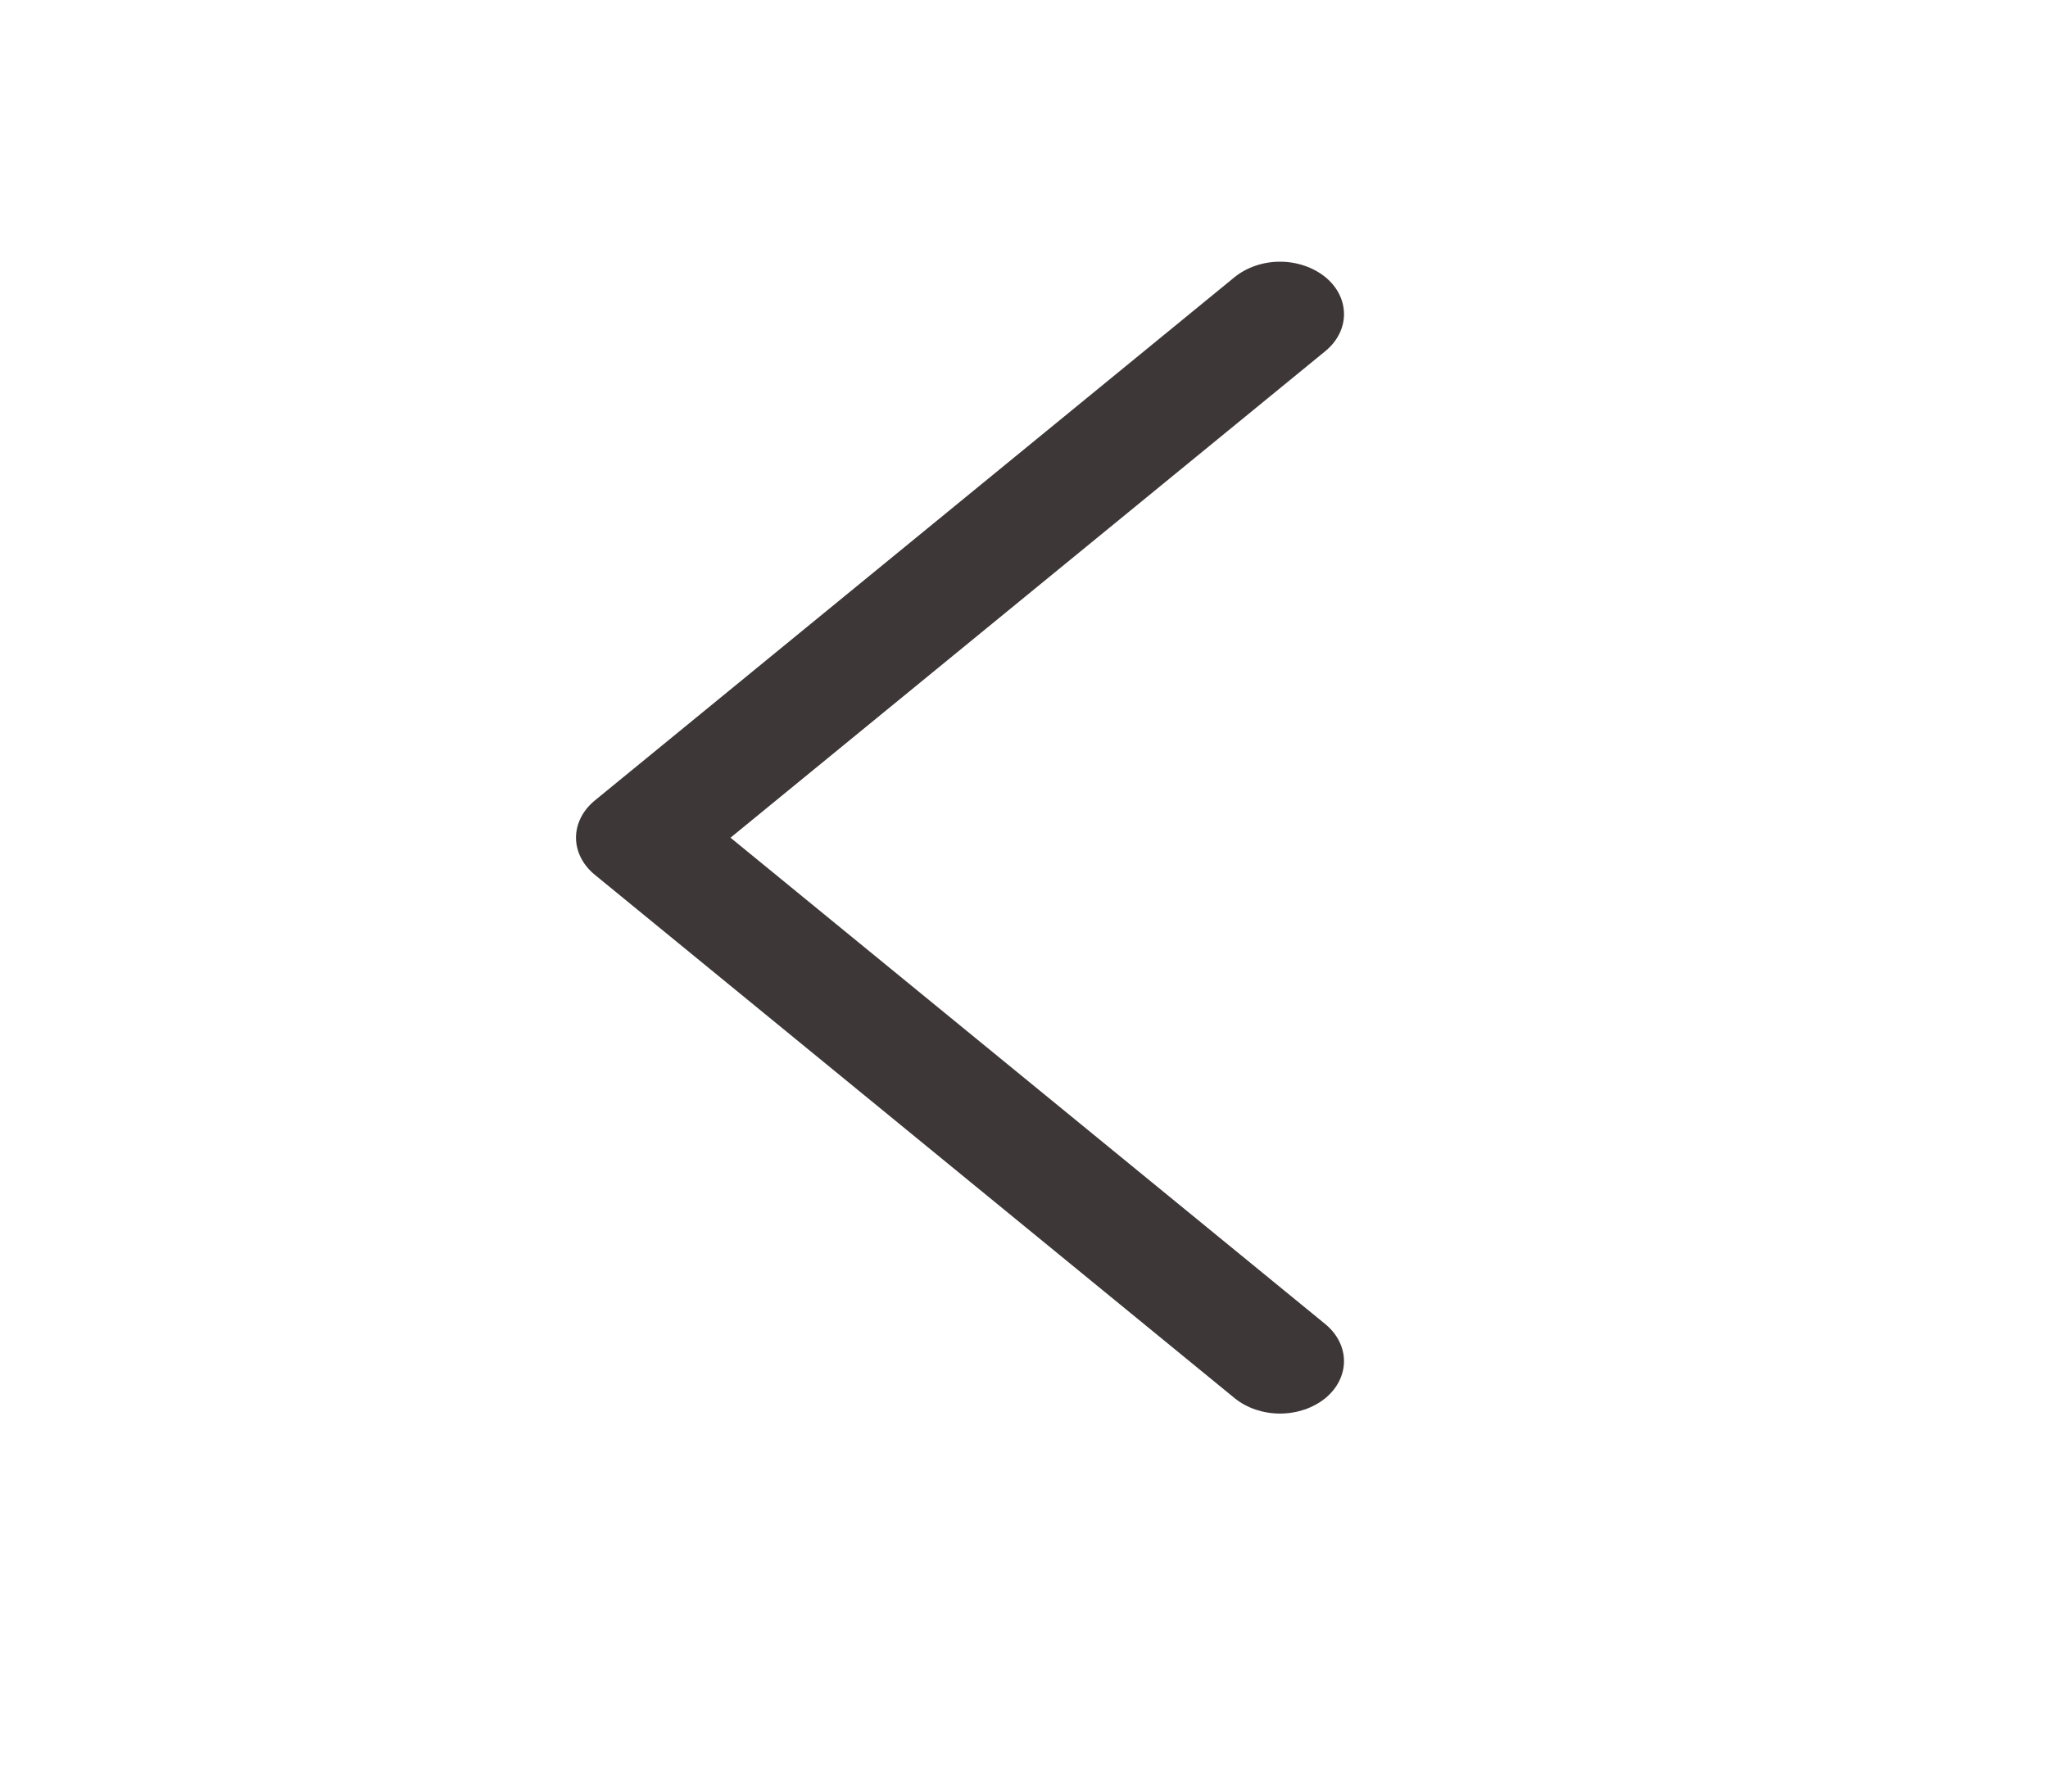
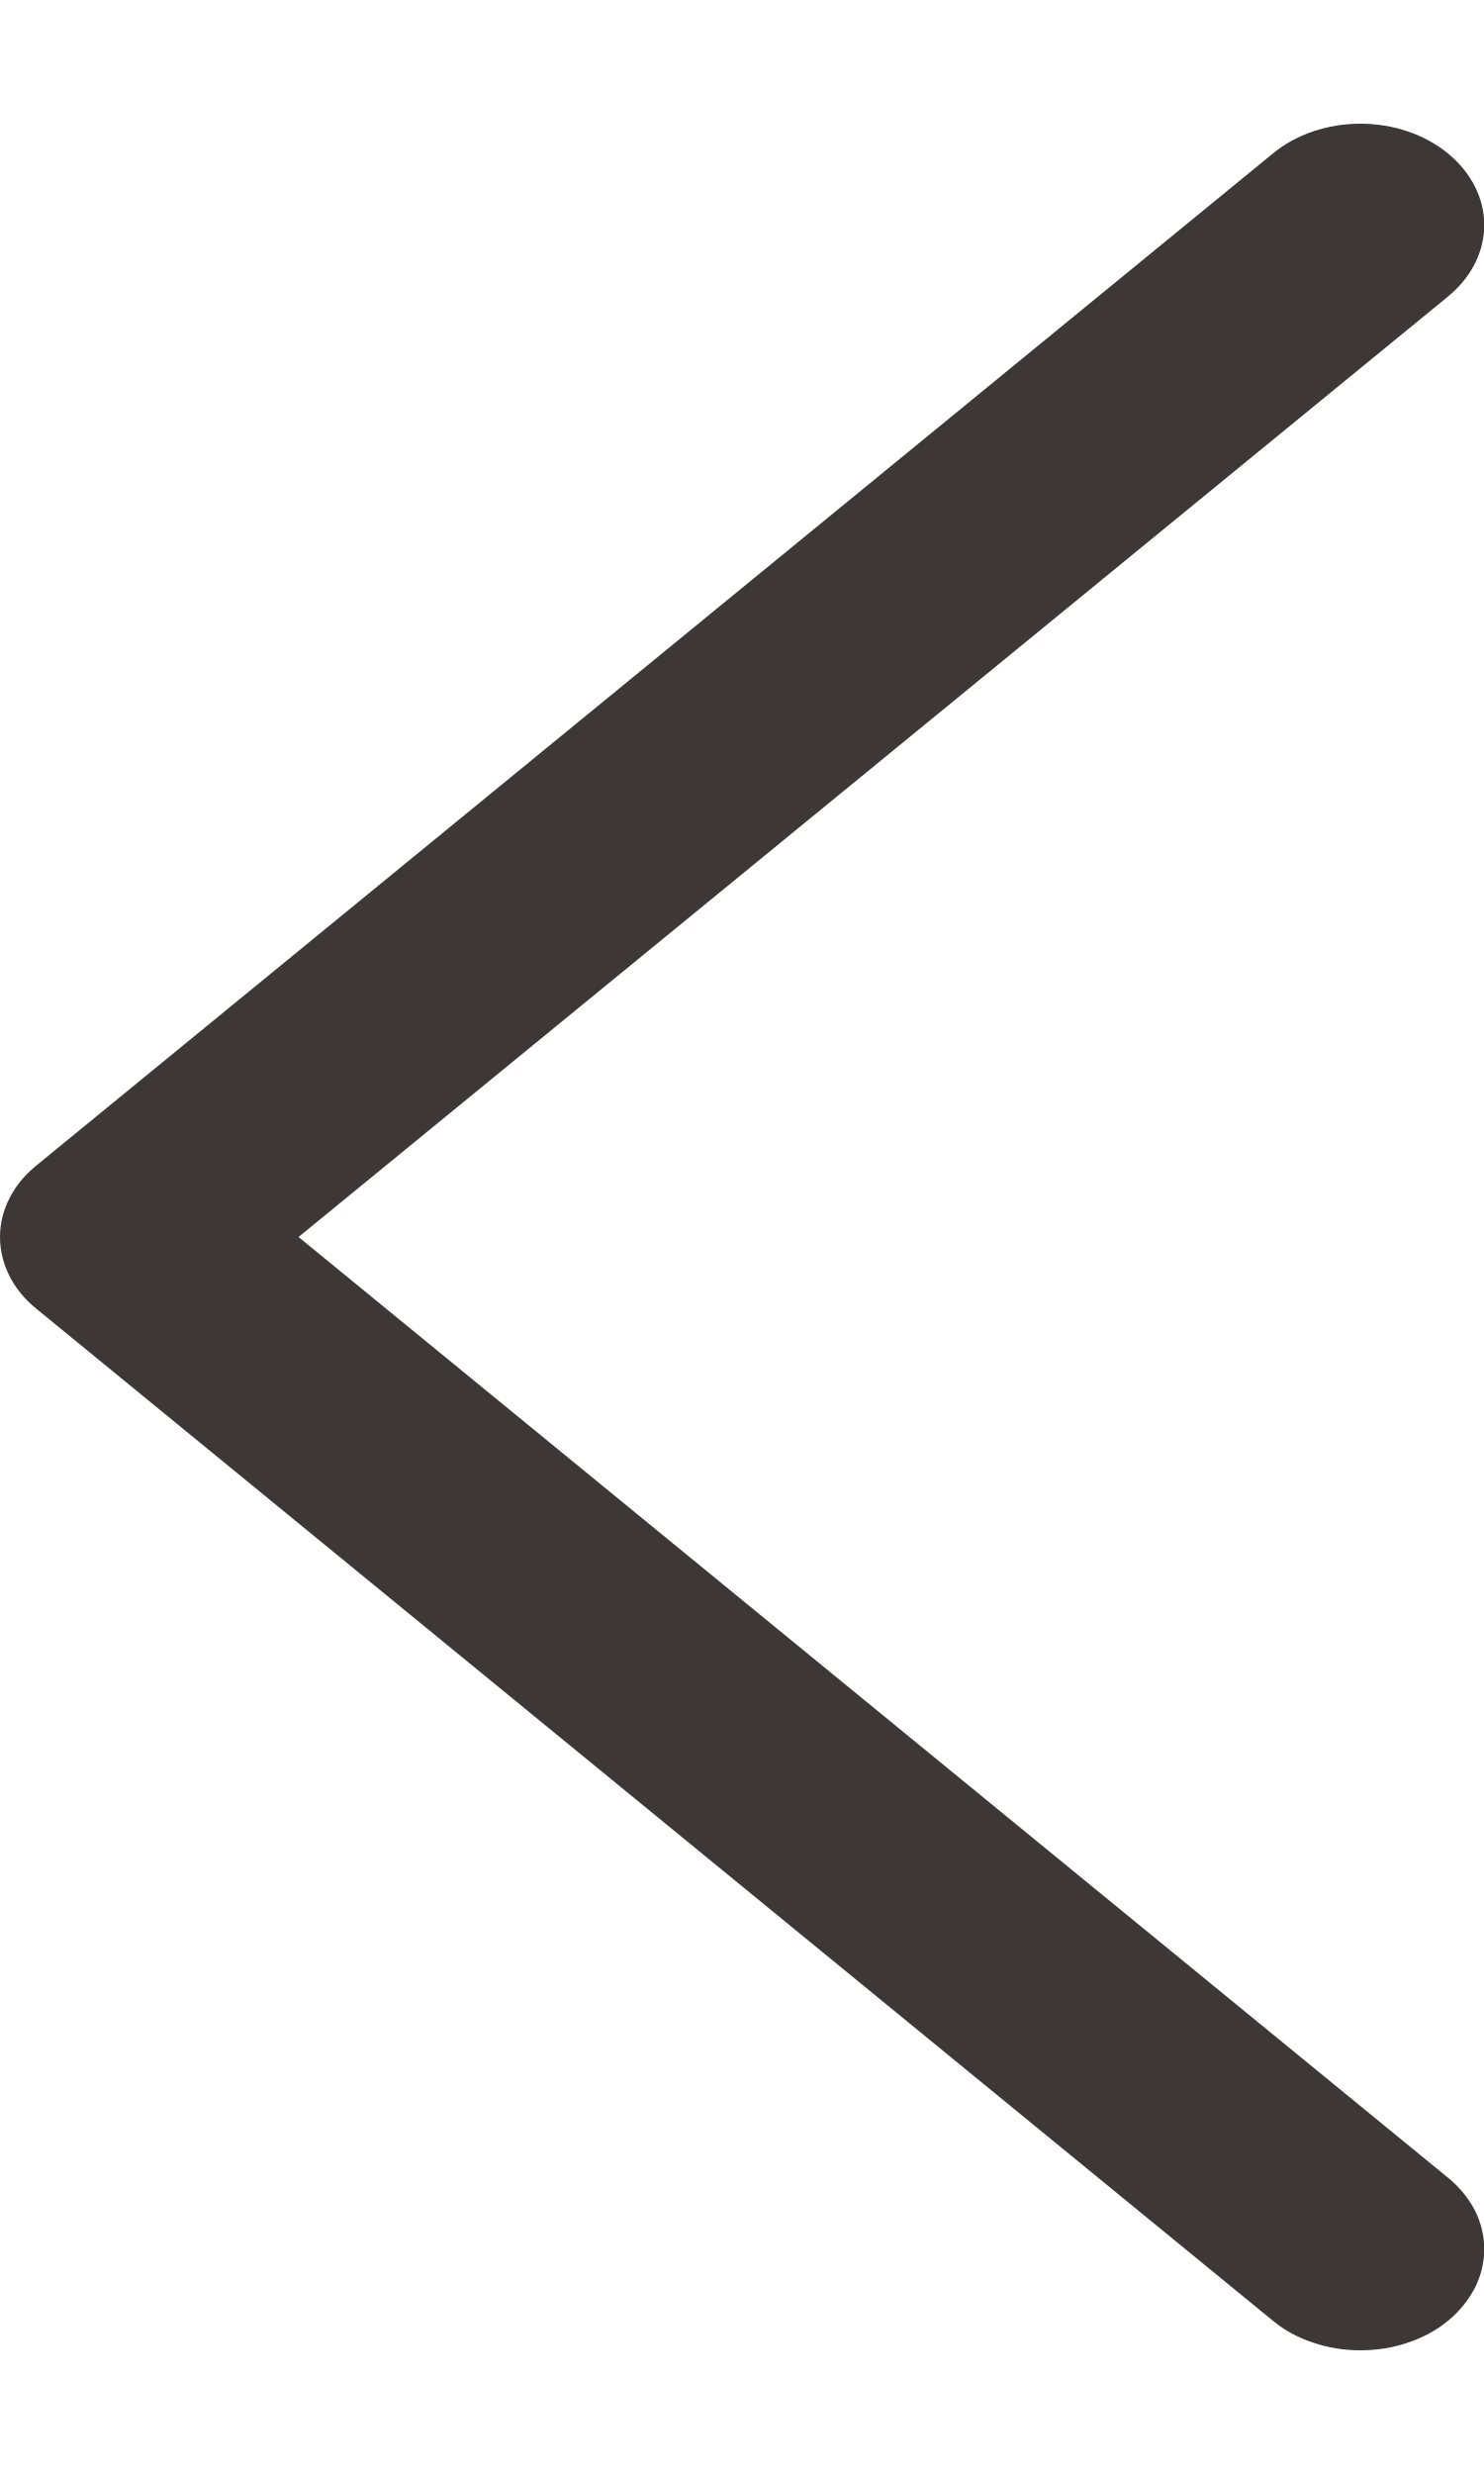
- <svg xmlns="http://www.w3.org/2000/svg" width="16" height="14" viewBox="0 0 16 14" fill="none">
-   <path d="M10.354 10.347C10.4 10.385 10.437 10.43 10.462 10.48C10.487 10.53 10.5 10.583 10.5 10.636C10.5 10.69 10.487 10.743 10.462 10.793C10.437 10.843 10.4 10.888 10.354 10.926C10.307 10.964 10.252 10.994 10.191 11.015C10.131 11.035 10.066 11.046 10 11.046C9.934 11.046 9.869 11.035 9.809 11.015C9.748 10.994 9.693 10.964 9.646 10.926L4.646 6.835C4.6 6.797 4.563 6.752 4.538 6.702C4.513 6.653 4.5 6.599 4.5 6.546C4.5 6.492 4.513 6.439 4.538 6.389C4.563 6.339 4.6 6.294 4.646 6.256L9.646 2.165C9.74 2.089 9.867 2.045 10 2.045C10.133 2.045 10.26 2.089 10.354 2.165C10.448 2.242 10.5 2.346 10.5 2.455C10.5 2.563 10.448 2.667 10.354 2.744L5.707 6.546L10.354 10.347Z" fill="#3E3737" />
+ <svg xmlns="http://www.w3.org/2000/svg" viewBox="0 -0.5 6 10" fill="none">
+   <path d="M5.854 8.302C5.901 8.34 5.937 8.385 5.963 8.434C5.988 8.484 6.001 8.537 6.001 8.591C6.001 8.645 5.988 8.698 5.963 8.748C5.937 8.797 5.901 8.843 5.854 8.881C5.808 8.919 5.753 8.949 5.692 8.969C5.631 8.99 5.566 9 5.5 9C5.435 9 5.37 8.99 5.309 8.969C5.248 8.949 5.193 8.919 5.147 8.881L0.147 4.79C0.1 4.752 0.063 4.707 0.038 4.657C0.013 4.607 0 4.554 0 4.5C0 4.446 0.013 4.393 0.038 4.344C0.063 4.294 0.1 4.249 0.147 4.211L5.147 0.12C5.24 0.043 5.368 -2.13994e-09 5.5 0C5.633 2.13994e-09 5.76 0.043 5.854 0.12C5.948 0.197 6.001 0.301 6.001 0.409C6.001 0.518 5.948 0.622 5.854 0.699L1.207 4.5L5.854 8.302Z" fill="#3E3737" />
</svg>
